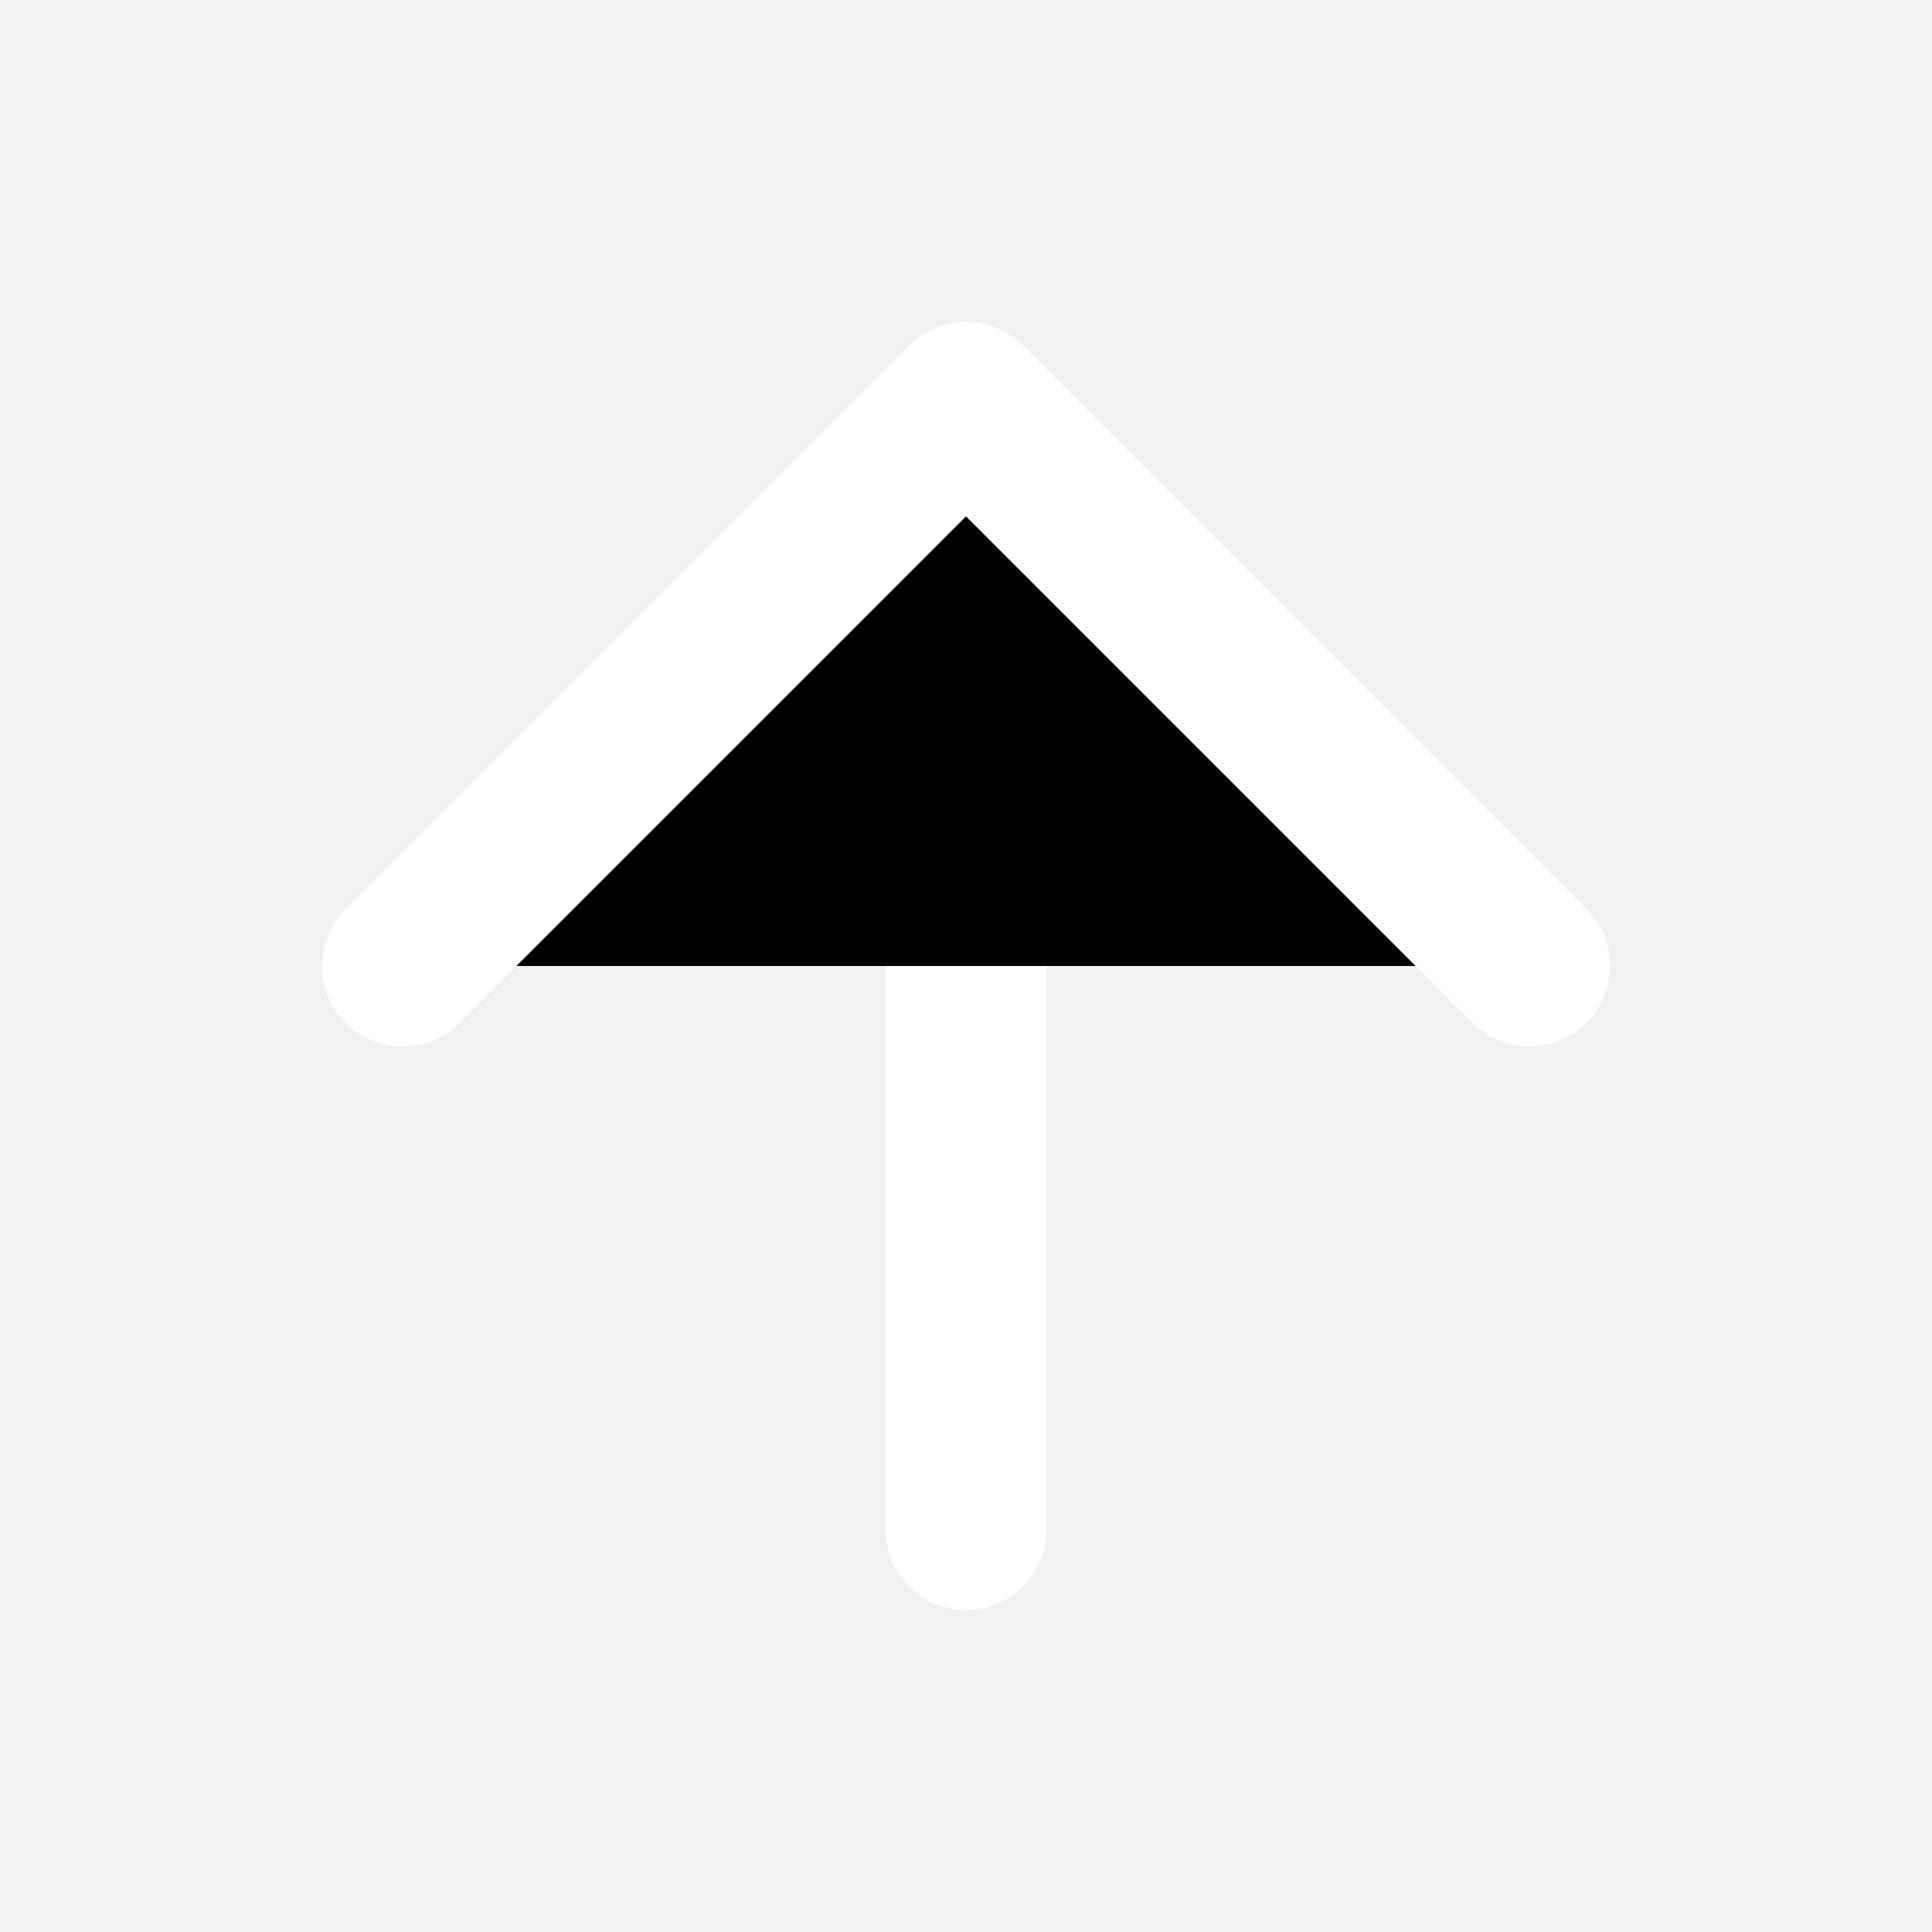
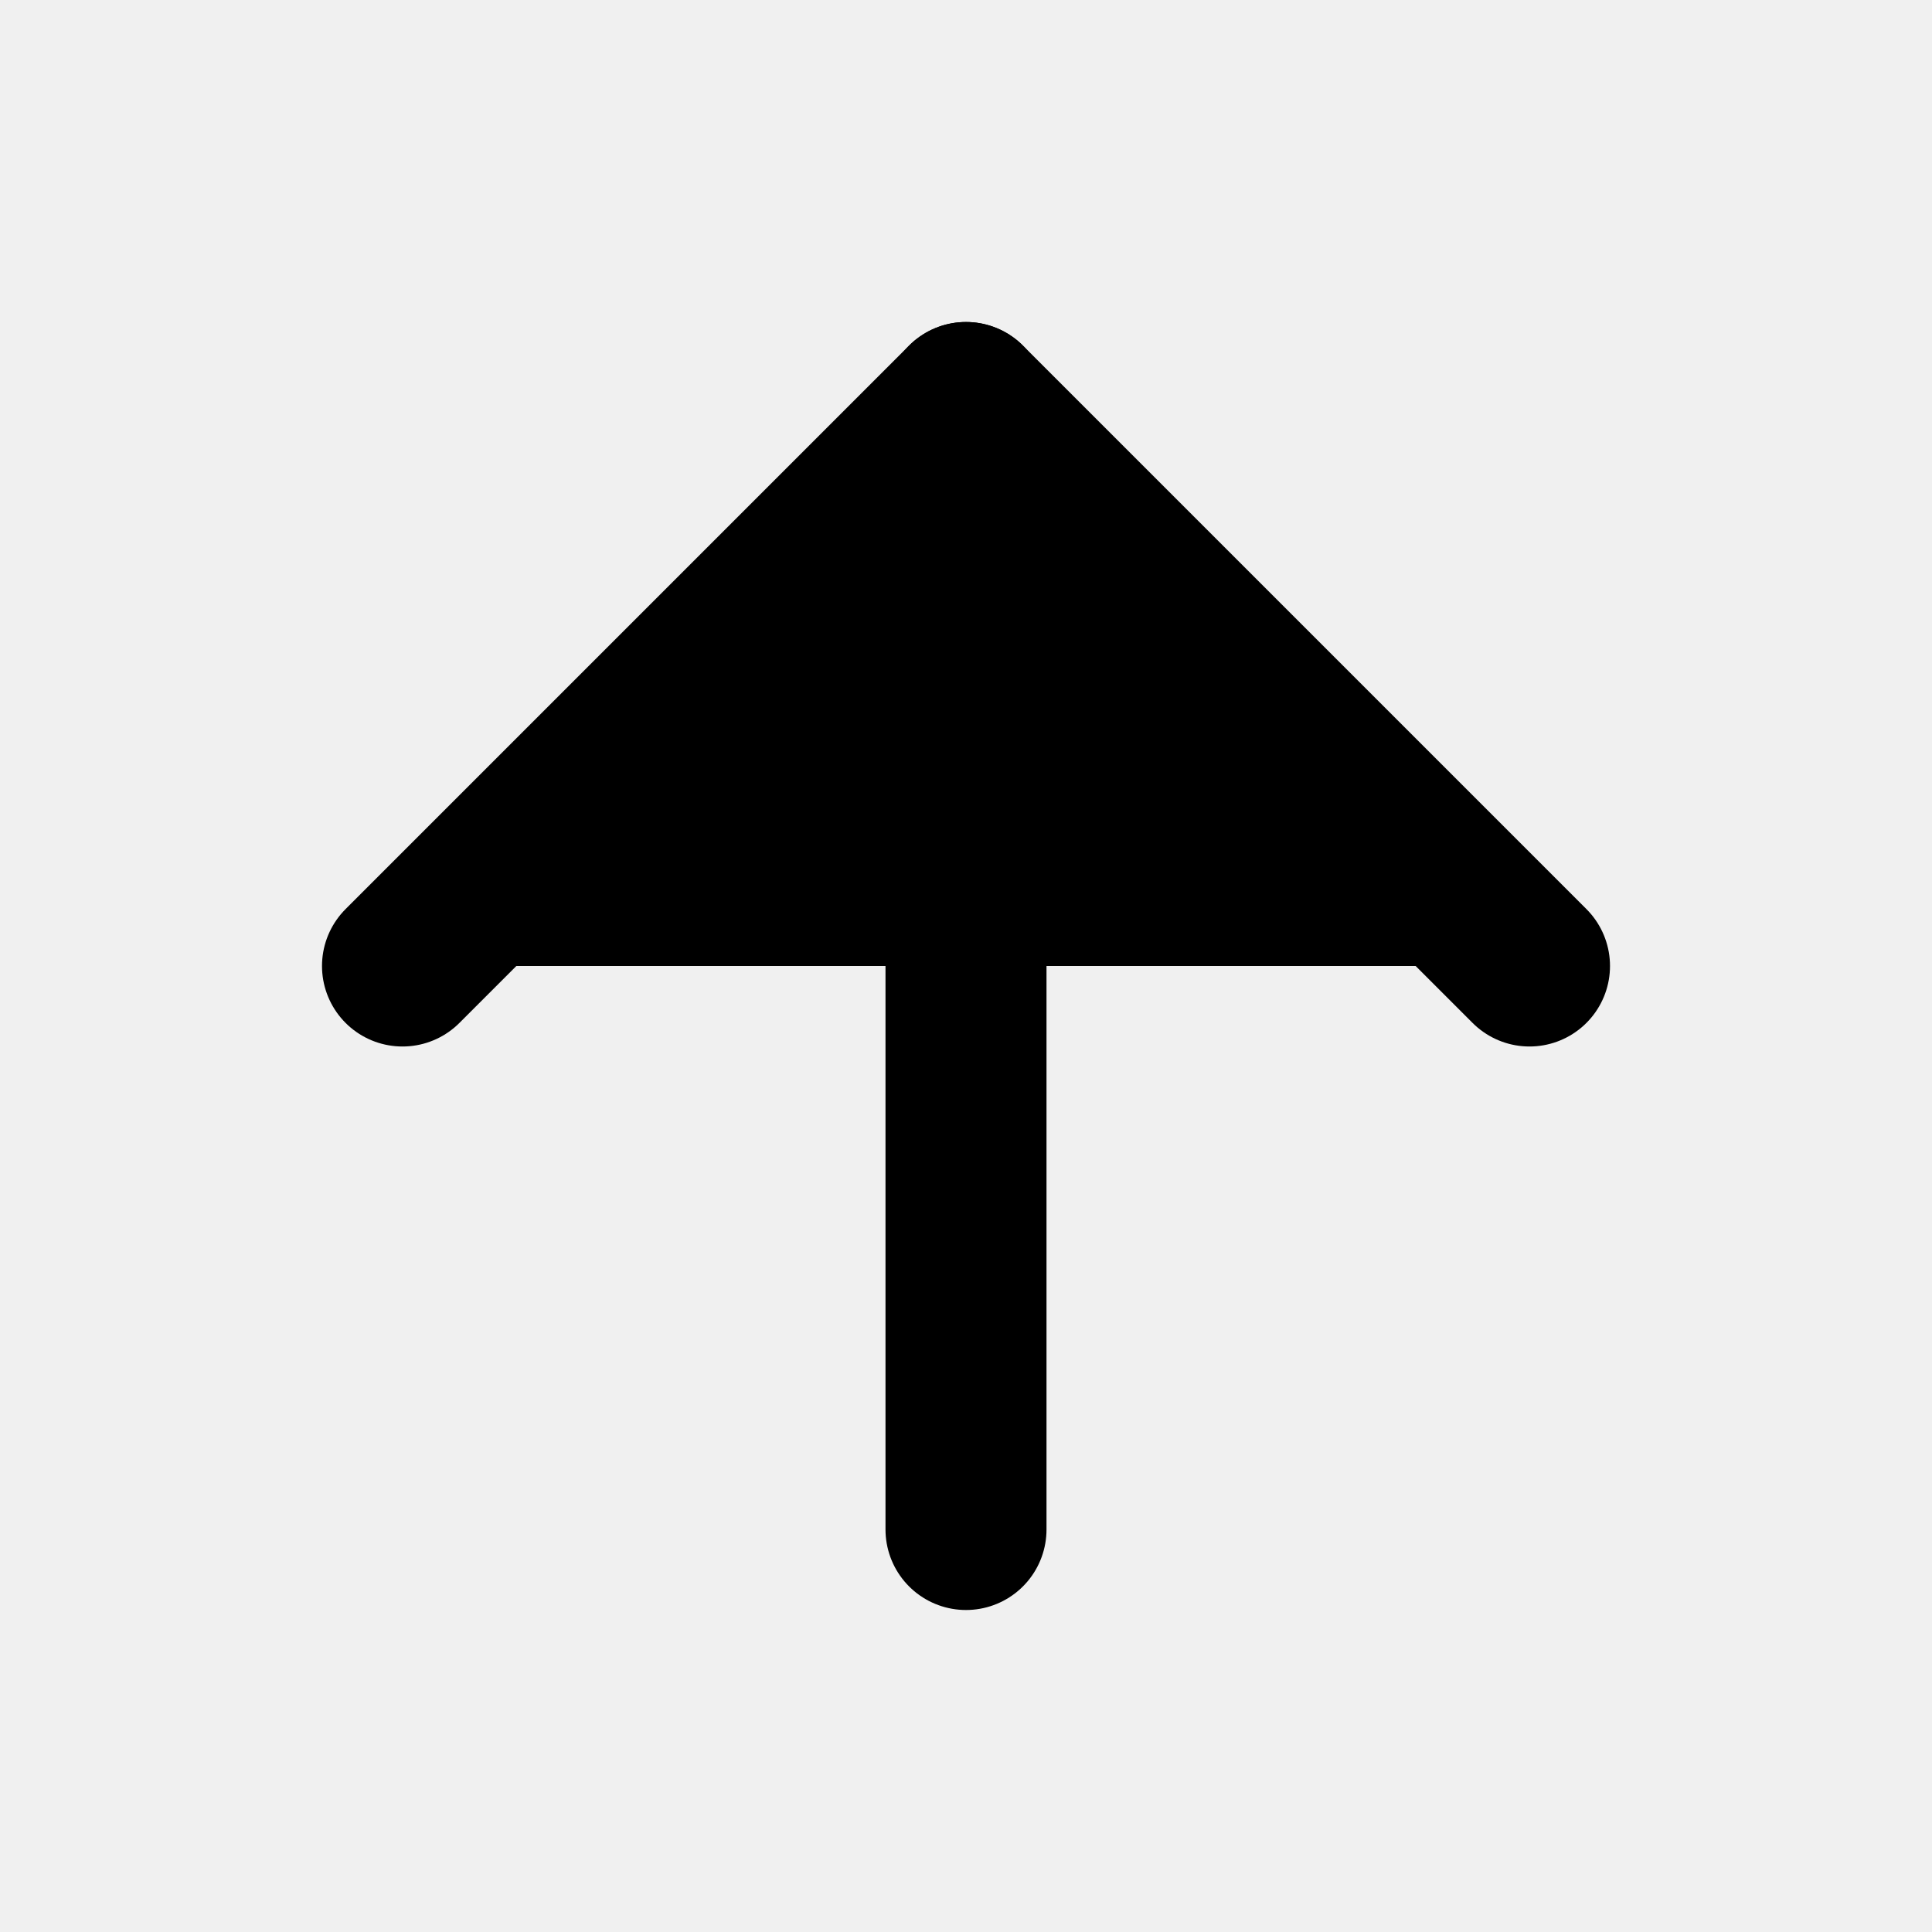
- <svg xmlns="http://www.w3.org/2000/svg" width="24" height="24" viewBox="0 0 24 24" fill="#currentColor" stroke="#fff" stroke-width="2" stroke-linecap="round" stroke-linejoin="round" class="feather feather-arrow-up">
+ <svg xmlns="http://www.w3.org/2000/svg" width="24" height="24" viewBox="0 0 24 24" fill="currentColor" stroke="currentColor" stroke-width="2" stroke-linecap="round" stroke-linejoin="round" class="feather feather-arrow-up">
  <line x1="12" y1="19" x2="12" y2="5" />
  <polyline points="5 12 12 5 19 12" />
</svg>
